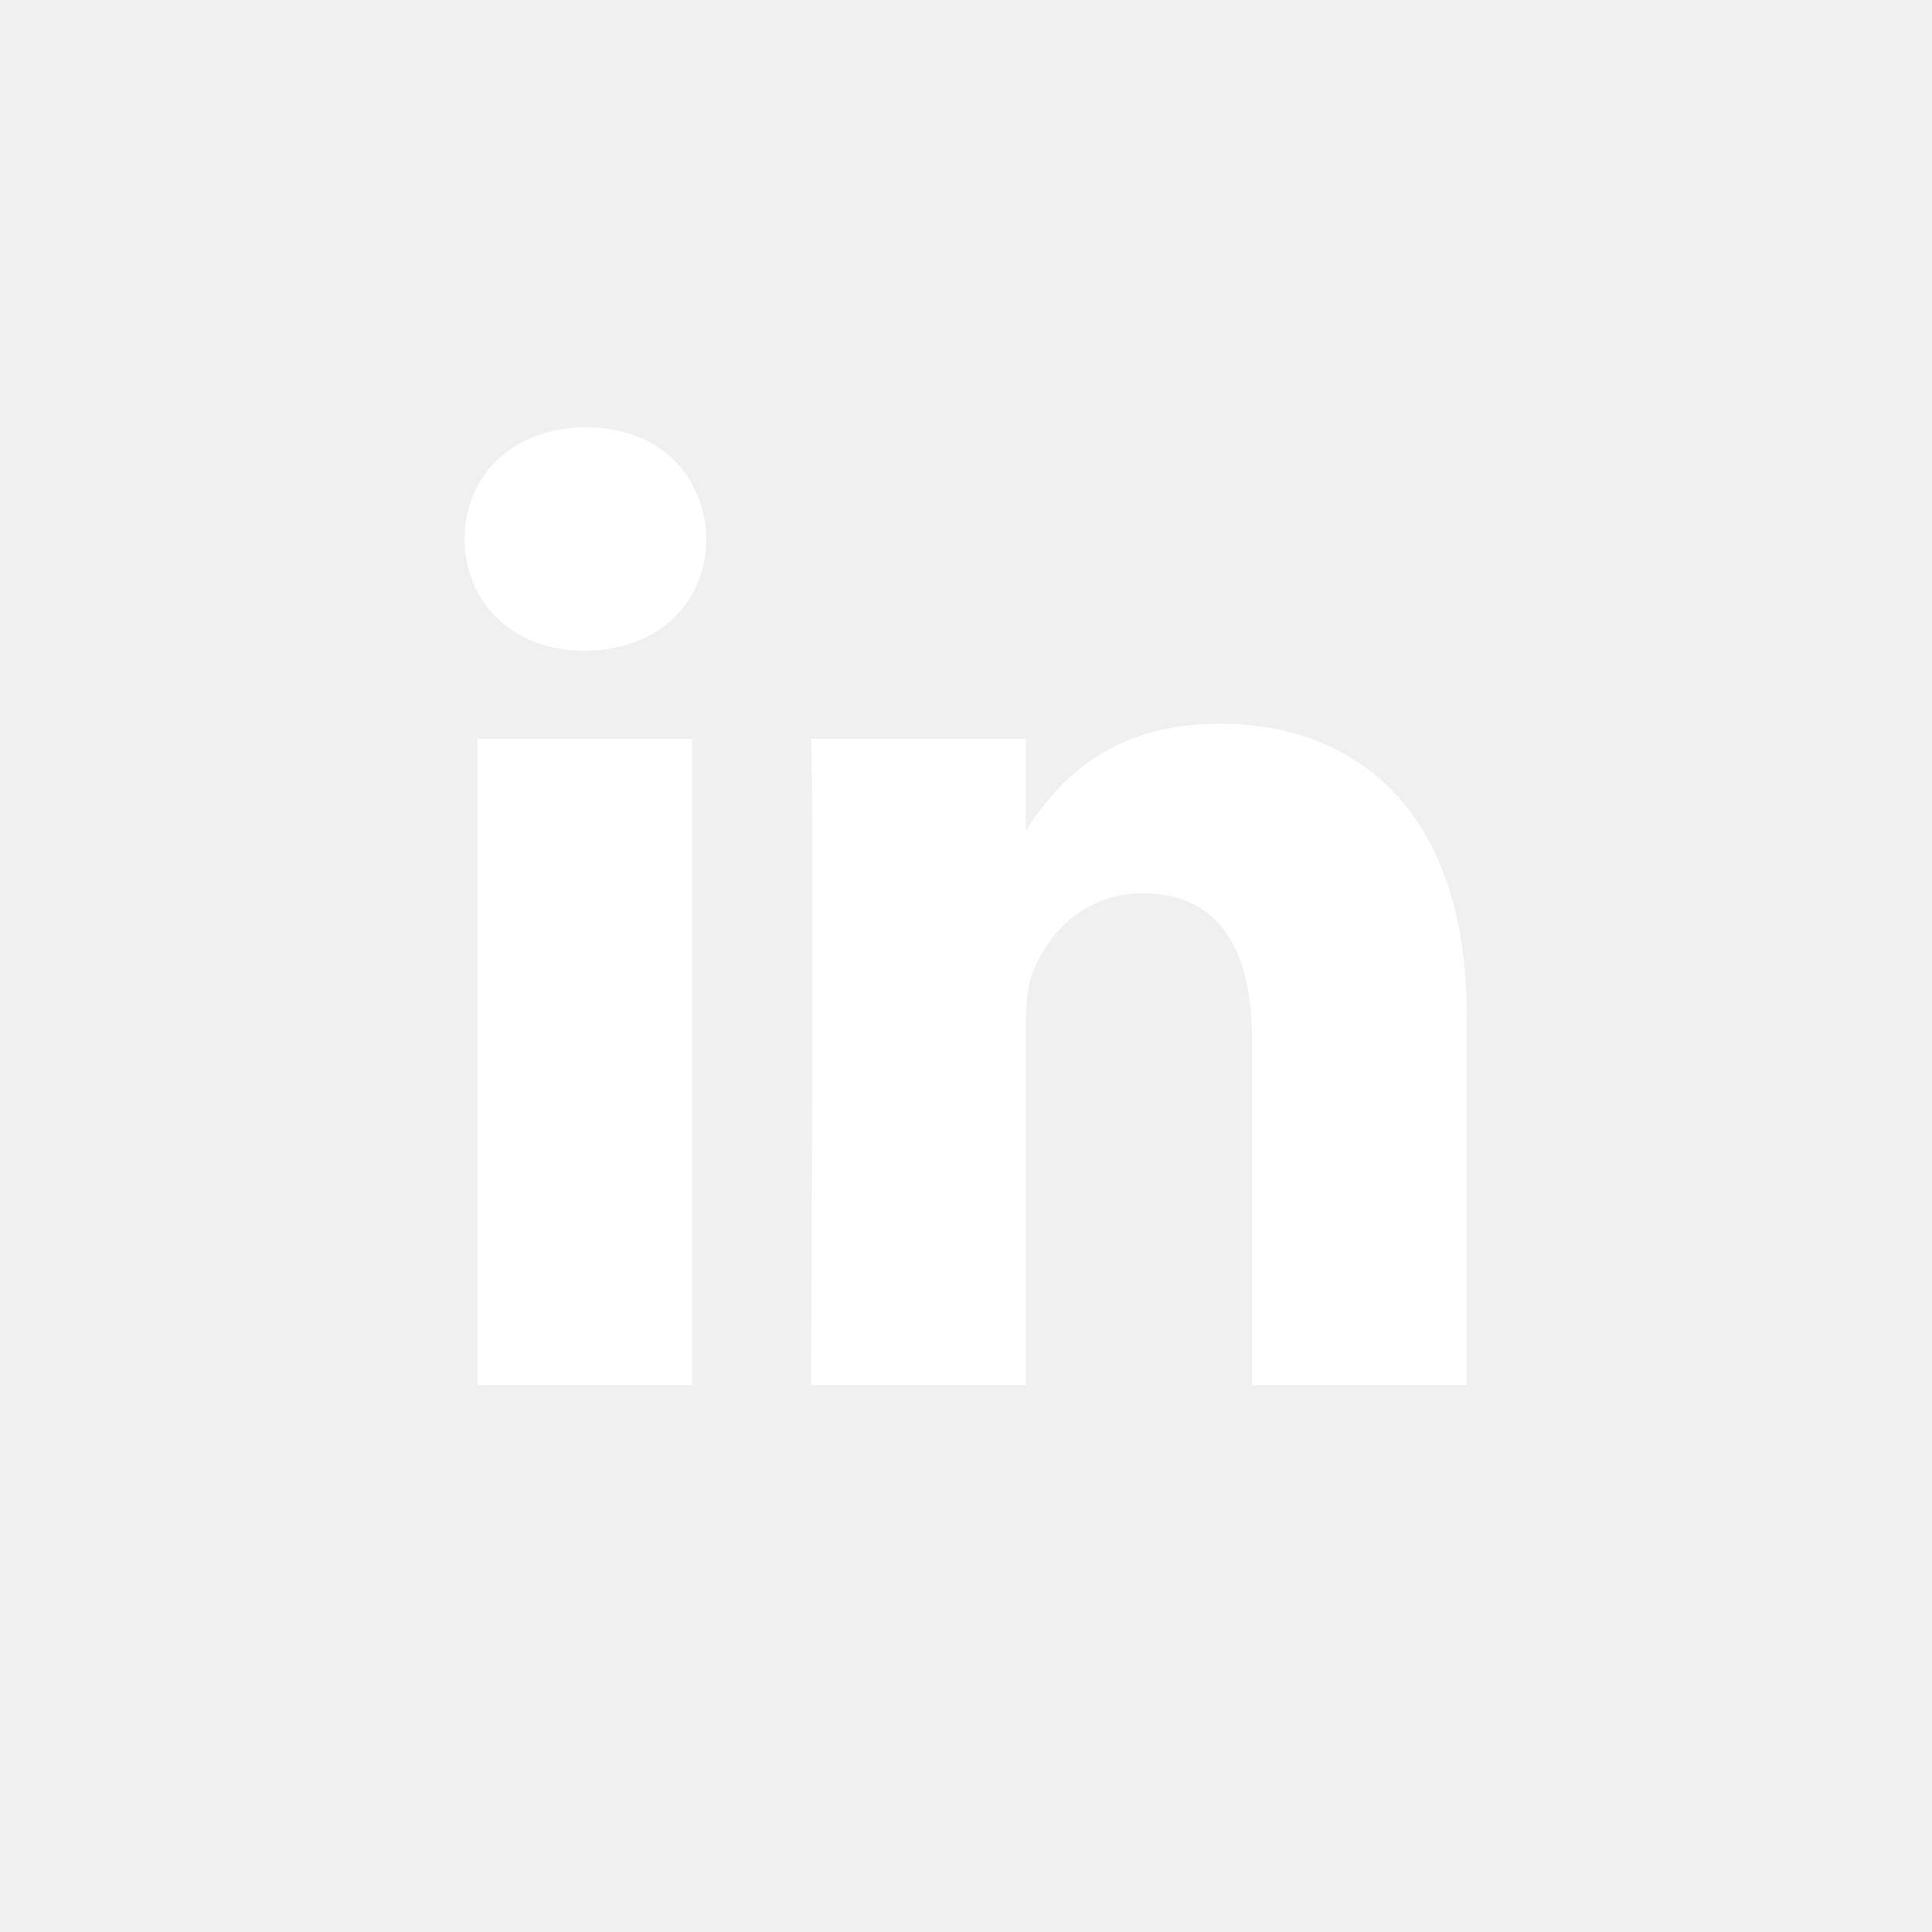
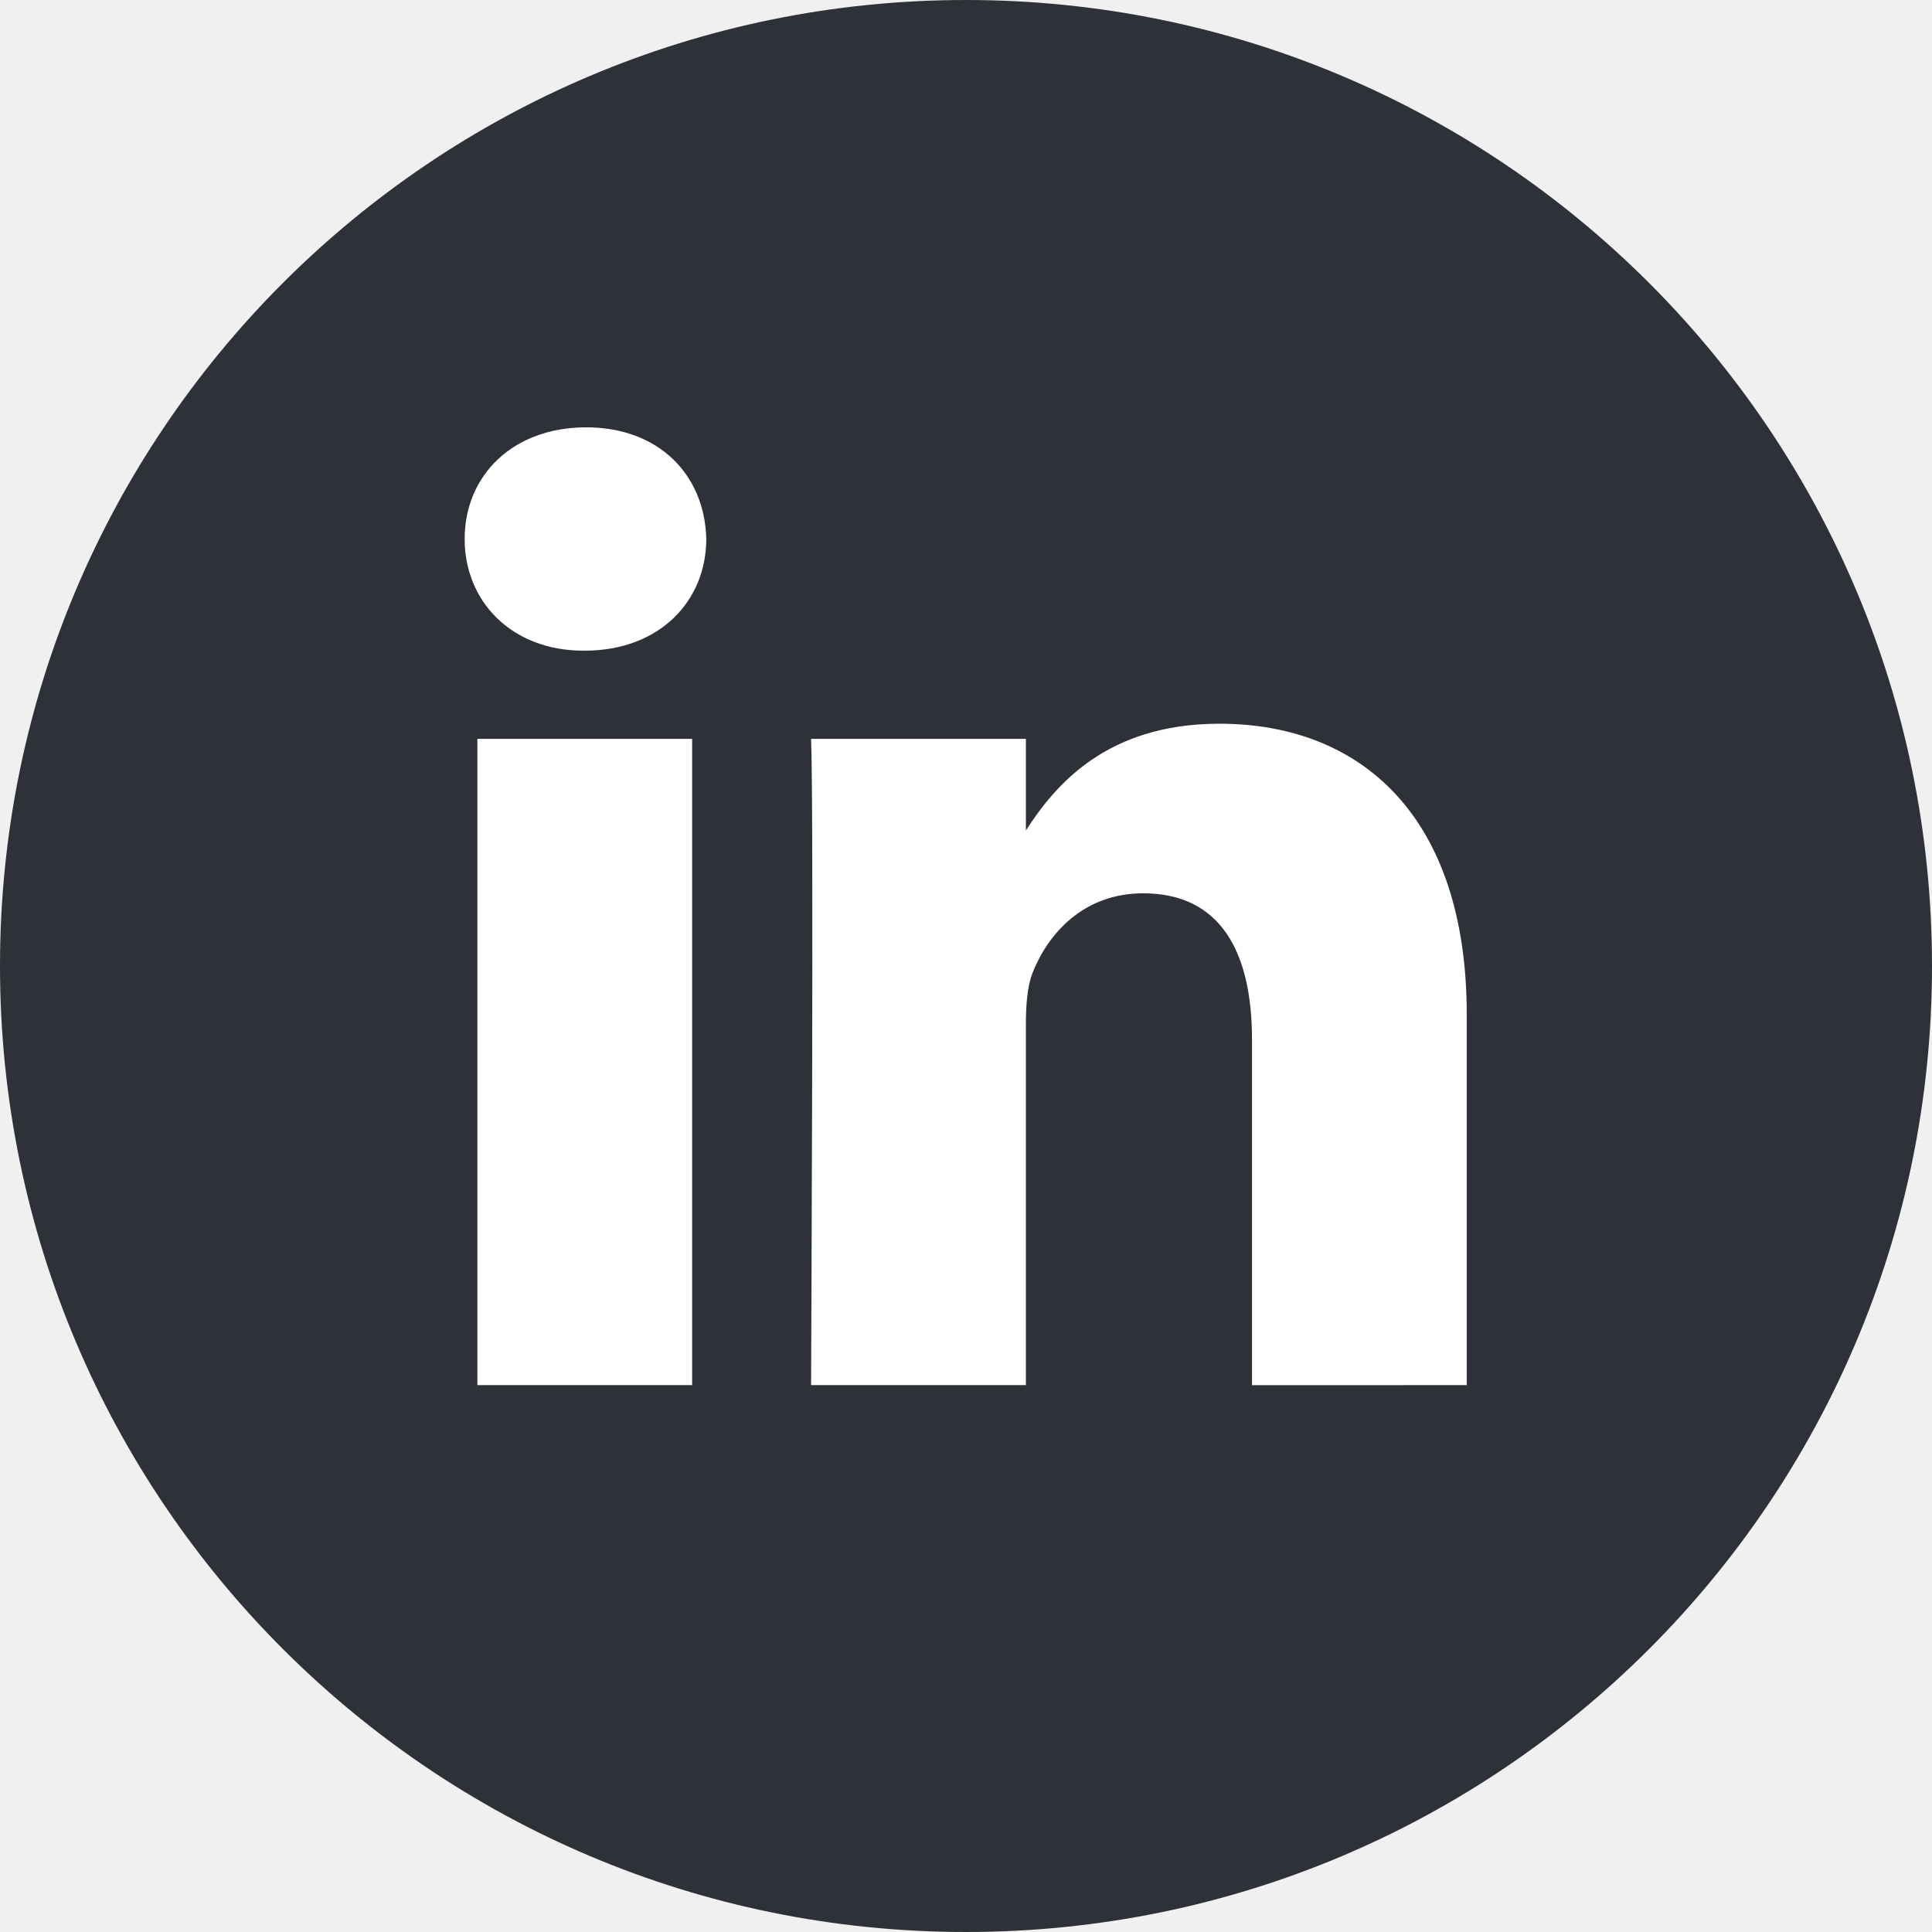
<svg xmlns="http://www.w3.org/2000/svg" viewBox="0 0 32 32">
+   <path d="M16 0C7.163 0 0 7.163 0 16c0 8.836 7.163 16 16 16s16-7.164 16-16c0-8.837-7.163-16-16-16z" fill="#2F3138" />
  <path d="M24.294 22.942v-6.137c0-3.288-1.755-4.818-4.096-4.818-1.889 0-2.735 1.039-3.206 1.768v-1.517h-3.558c.047 1.005 0 10.704 0 10.704h3.558v-5.978c0-.319.023-.639.117-.867.257-.639.842-1.301 1.825-1.301 1.288 0 1.803.981 1.803 2.42v5.727l3.557-.001zM9.685 10.777c1.24 0 2.013-.823 2.013-1.85-.023-1.05-.773-1.849-1.99-1.849s-2.012.799-2.012 1.849c0 1.028.772 1.85 1.967 1.85h.022zm1.779 12.165V12.238H7.907v10.704h3.557z" fill="#FFF" />
</svg>
